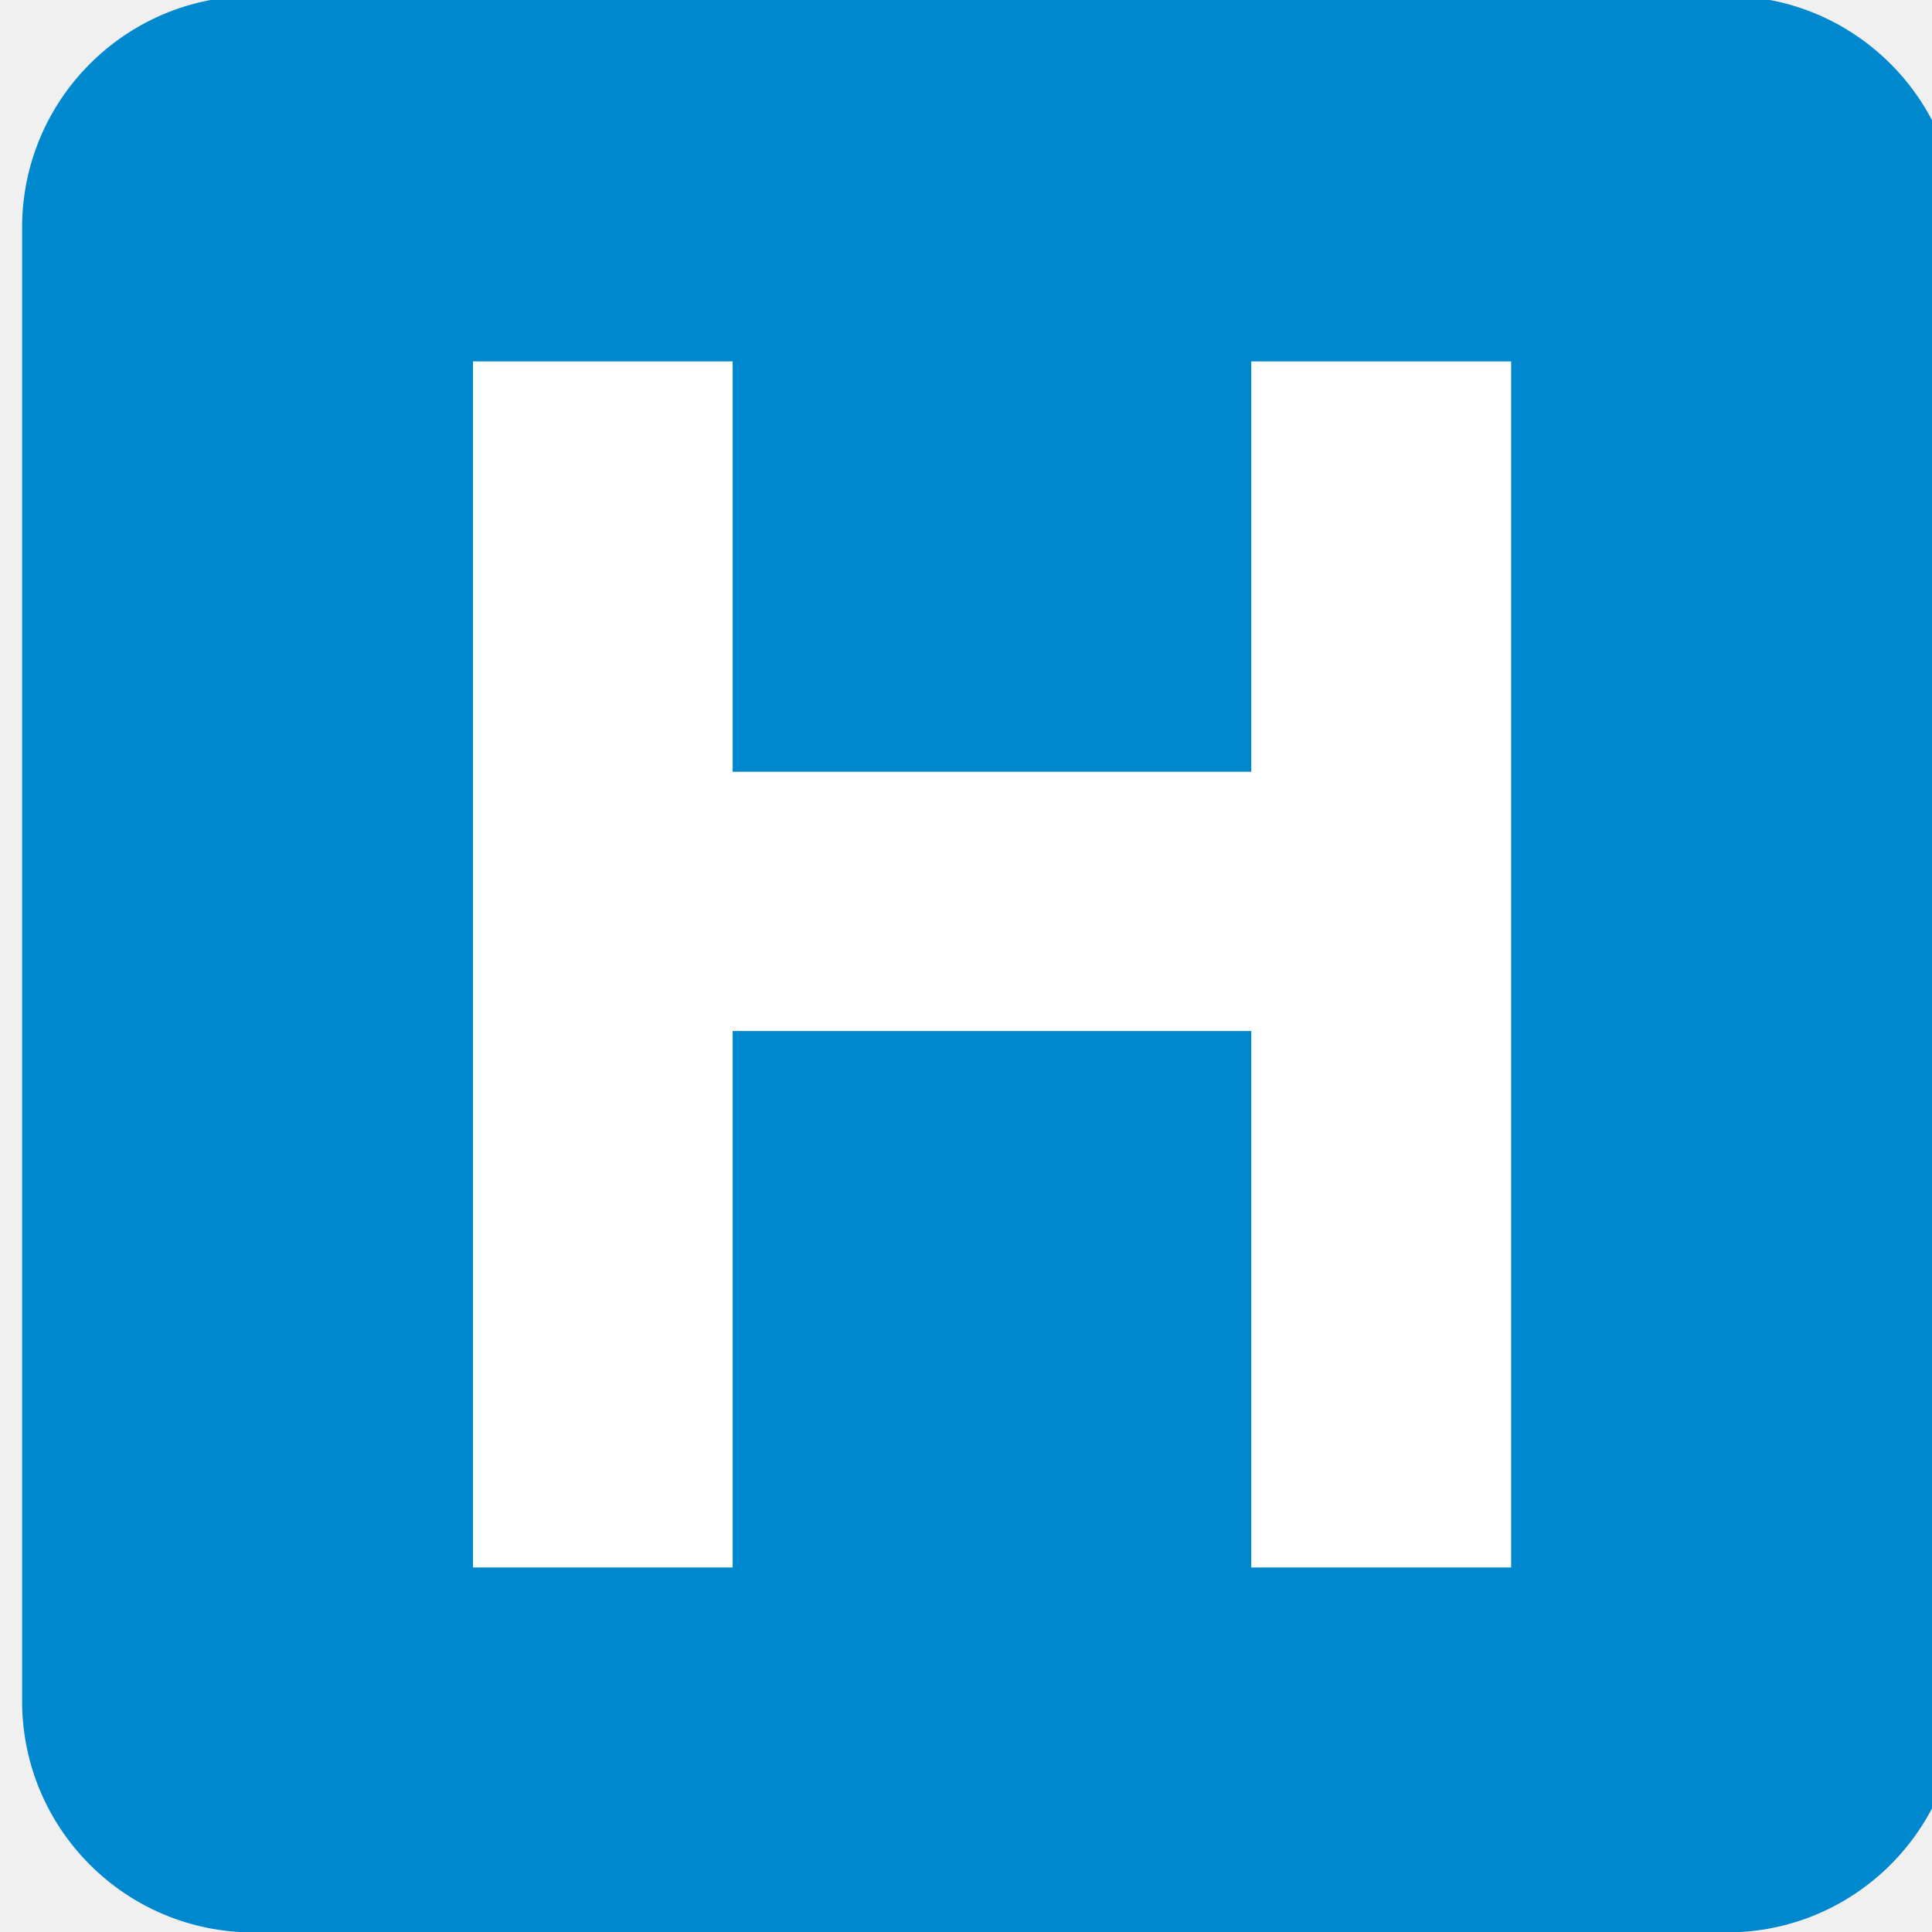
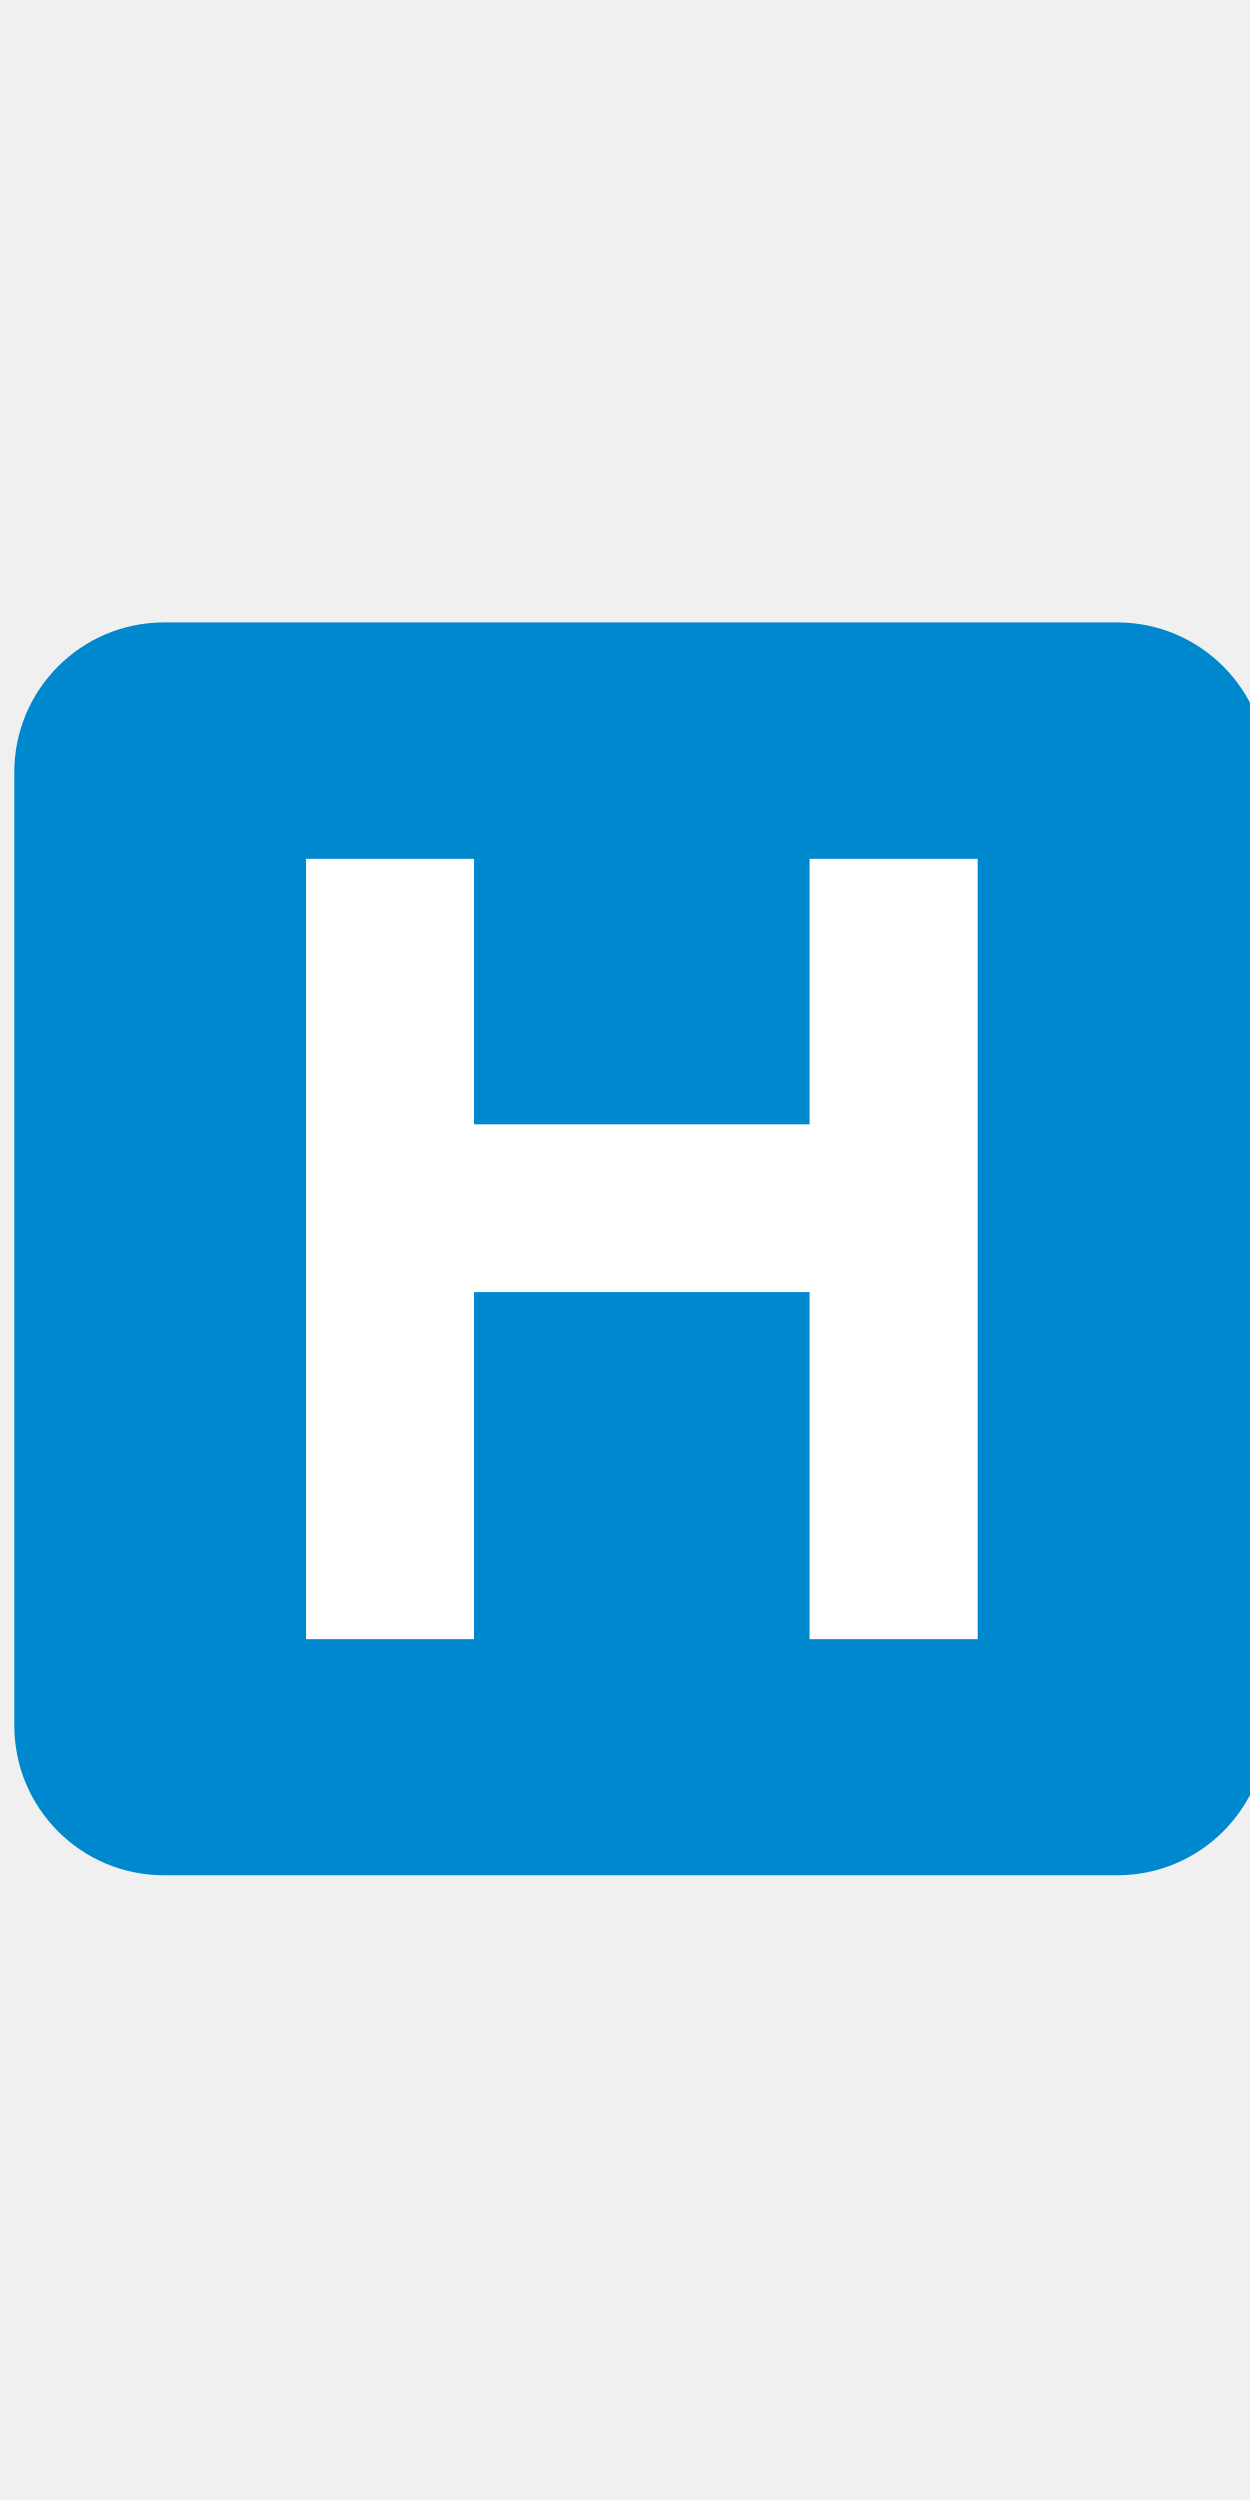
- <svg xmlns="http://www.w3.org/2000/svg" id="Layer_1" height="40" width="40" style="enable-background:new -0.258 -0.548 123.547 123.539" xml:space="preserve" viewBox="-0.258 -0.548 123.547 123.539" version="1.1" y="0px" x="0px">
+ <svg xmlns="http://www.w3.org/2000/svg" id="Layer_1" height="40" width="20" style="enable-background:new -0.258 -0.548 123.547 123.539" xml:space="preserve" viewBox="-0.258 -0.548 123.547 123.539" version="1.1" y="0px" x="0px">
  <g>
    <path style="fill:#FFFFFF" d="m15.914 1.949c-6.758 0-12.258 5.492-12.258 12.25v94.023c0 6.781 5.5 12.273 12.258 12.273h94.023c6.75 0 12.25-5.492 12.25-12.273v-94.021c0-6.758-5.5-12.25-12.25-12.25h-94.026z" />
    <path style="fill:#0088CF" d="m110.18 123.02c8.164 0 14.797-6.617 14.797-14.797v-94.232c0-8.156-6.633-14.797-14.797-14.797h-94.227c-8.18 0-14.797 6.641-14.797 14.797v94.234c0 8.18 6.617 14.797 14.797 14.797h94.227z" />
    <path style="fill:#0088CF" d="m15.953 1.699c-6.781 0-12.297 5.508-12.297 12.289v94.234c0 6.781 5.516 12.297 12.297 12.297h94.227c6.773 0 12.289-5.516 12.289-12.297v-94.232c0-6.781-5.516-12.289-12.289-12.289h-94.227z" />
    <polygon style="fill:#FFFFFF" points="79.758 22.559 79.758 48.801 46.594 48.801 46.594 22.559 29.992 22.559 29.992 99.684 46.594 99.684 46.594 65.379 79.758 65.379 79.758 99.684 96.375 99.684 96.375 22.559" />
  </g>
</svg>
